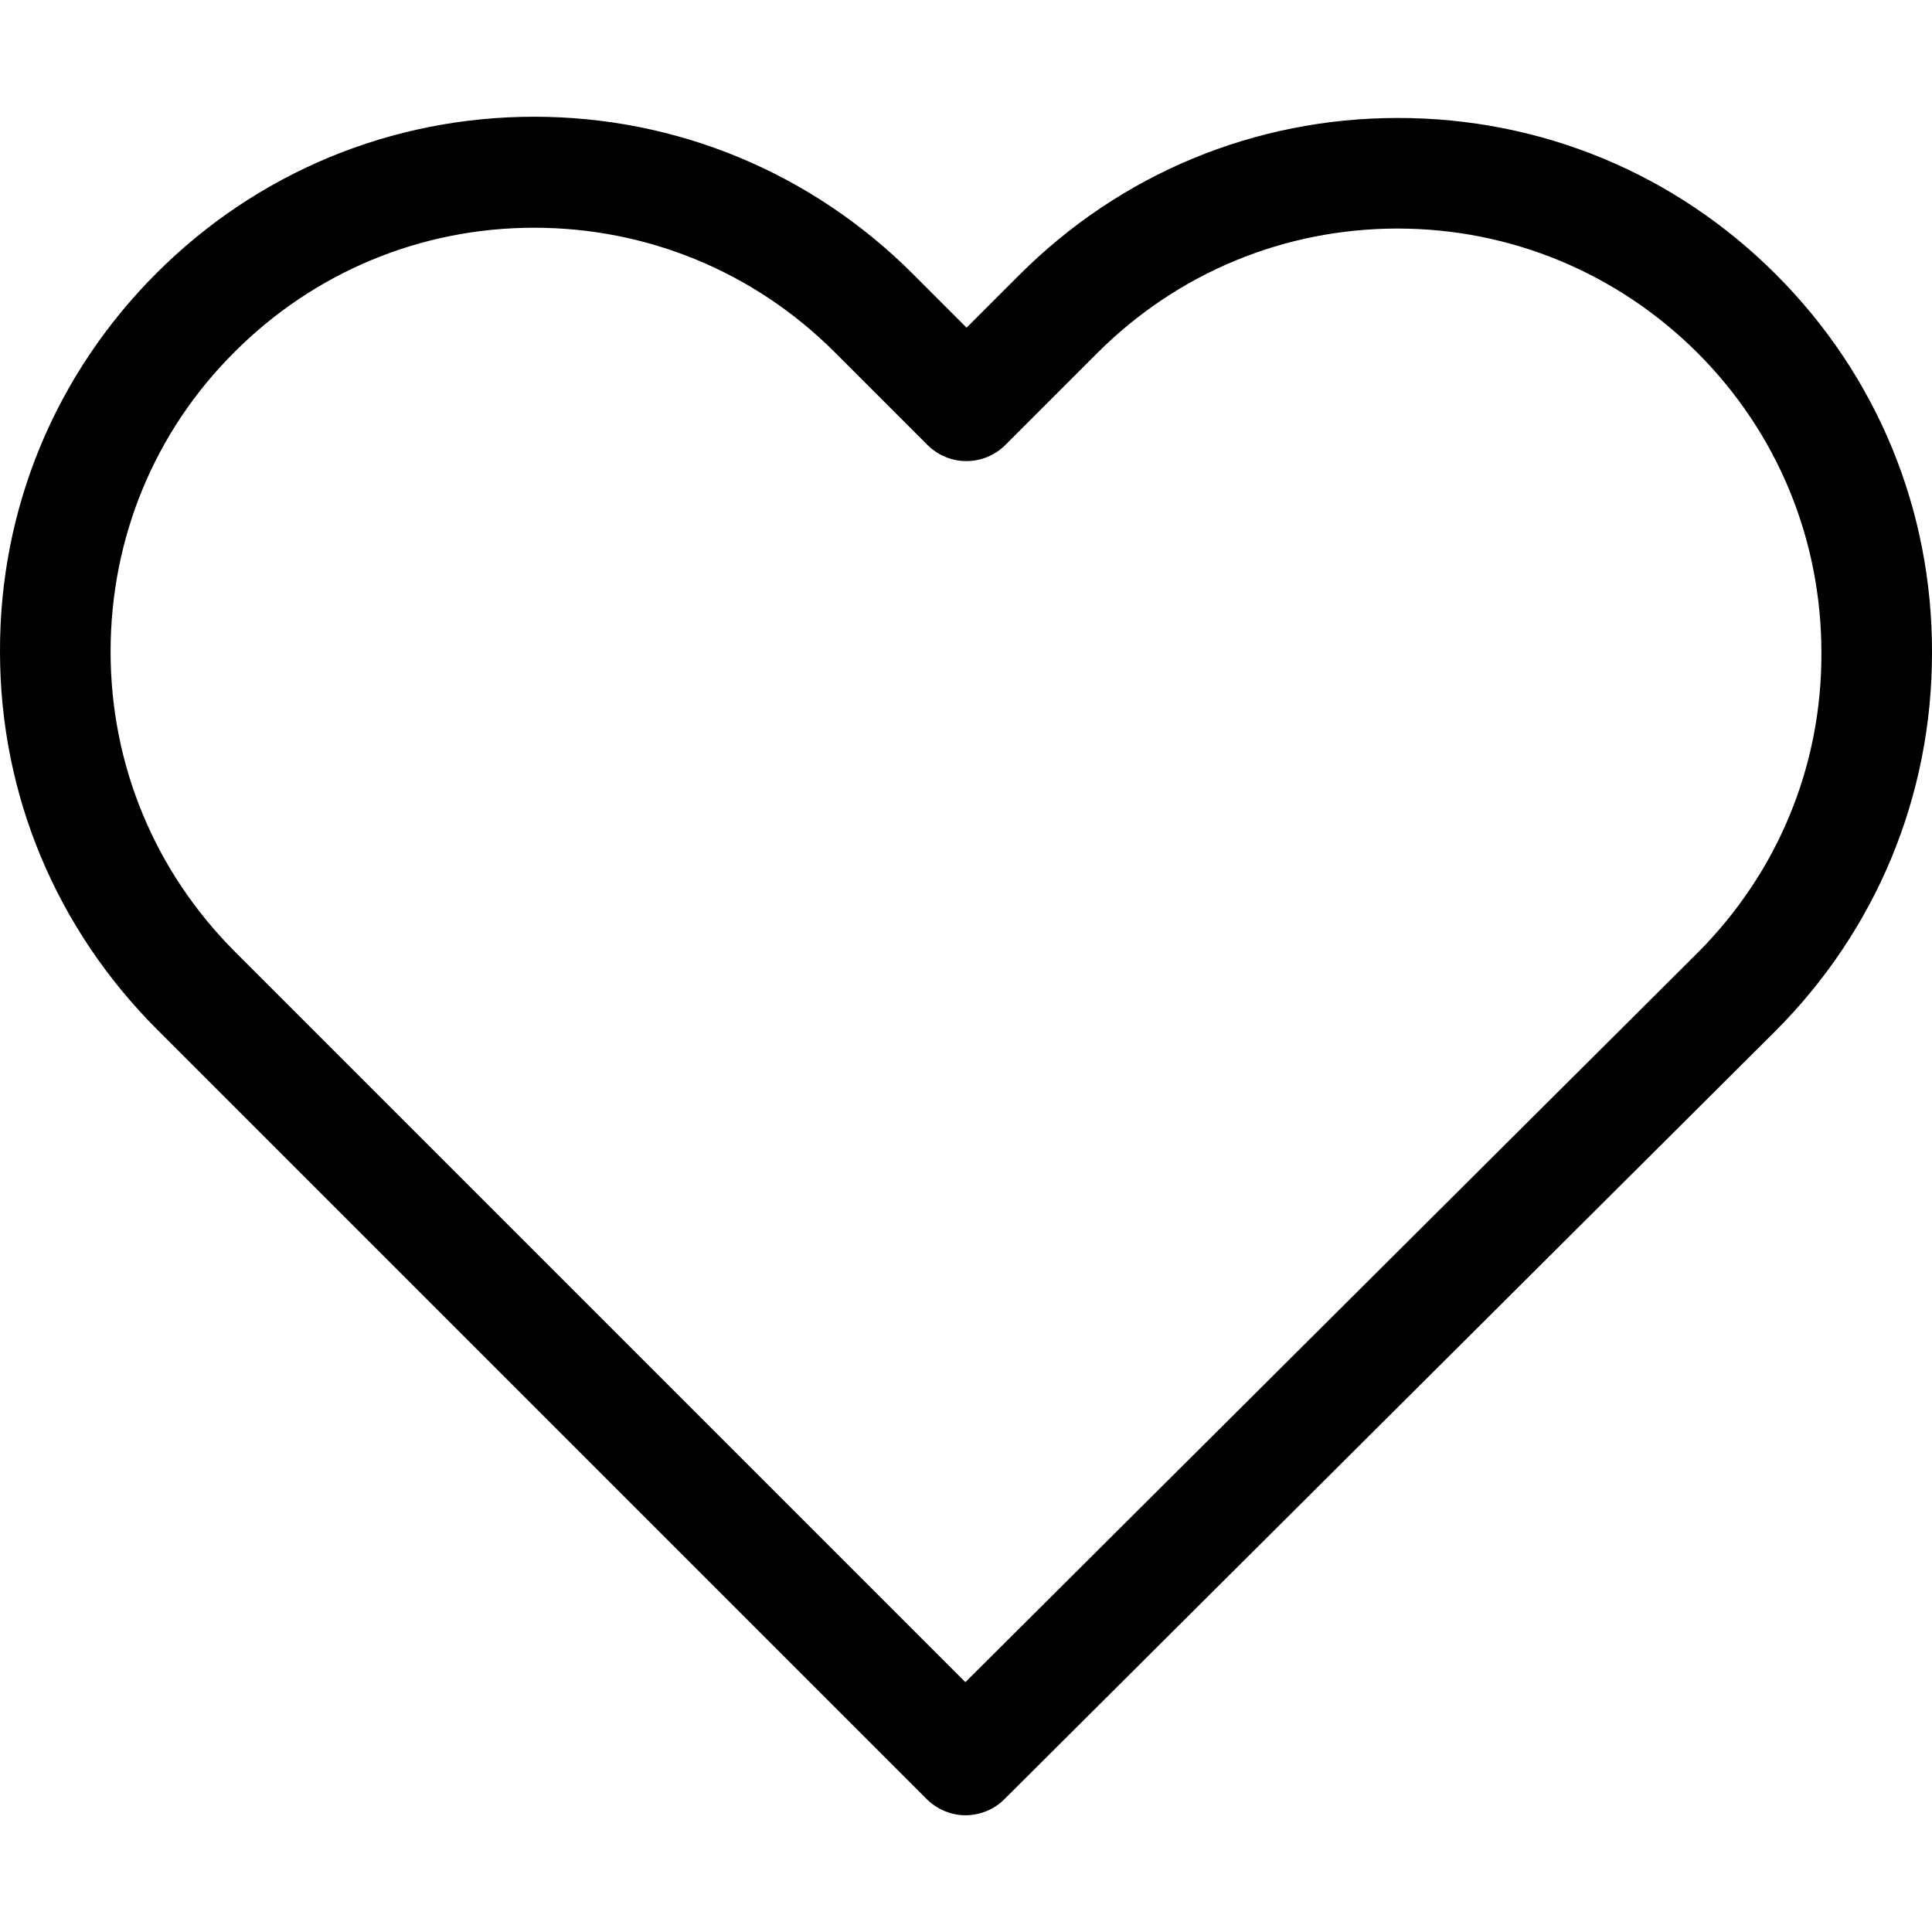
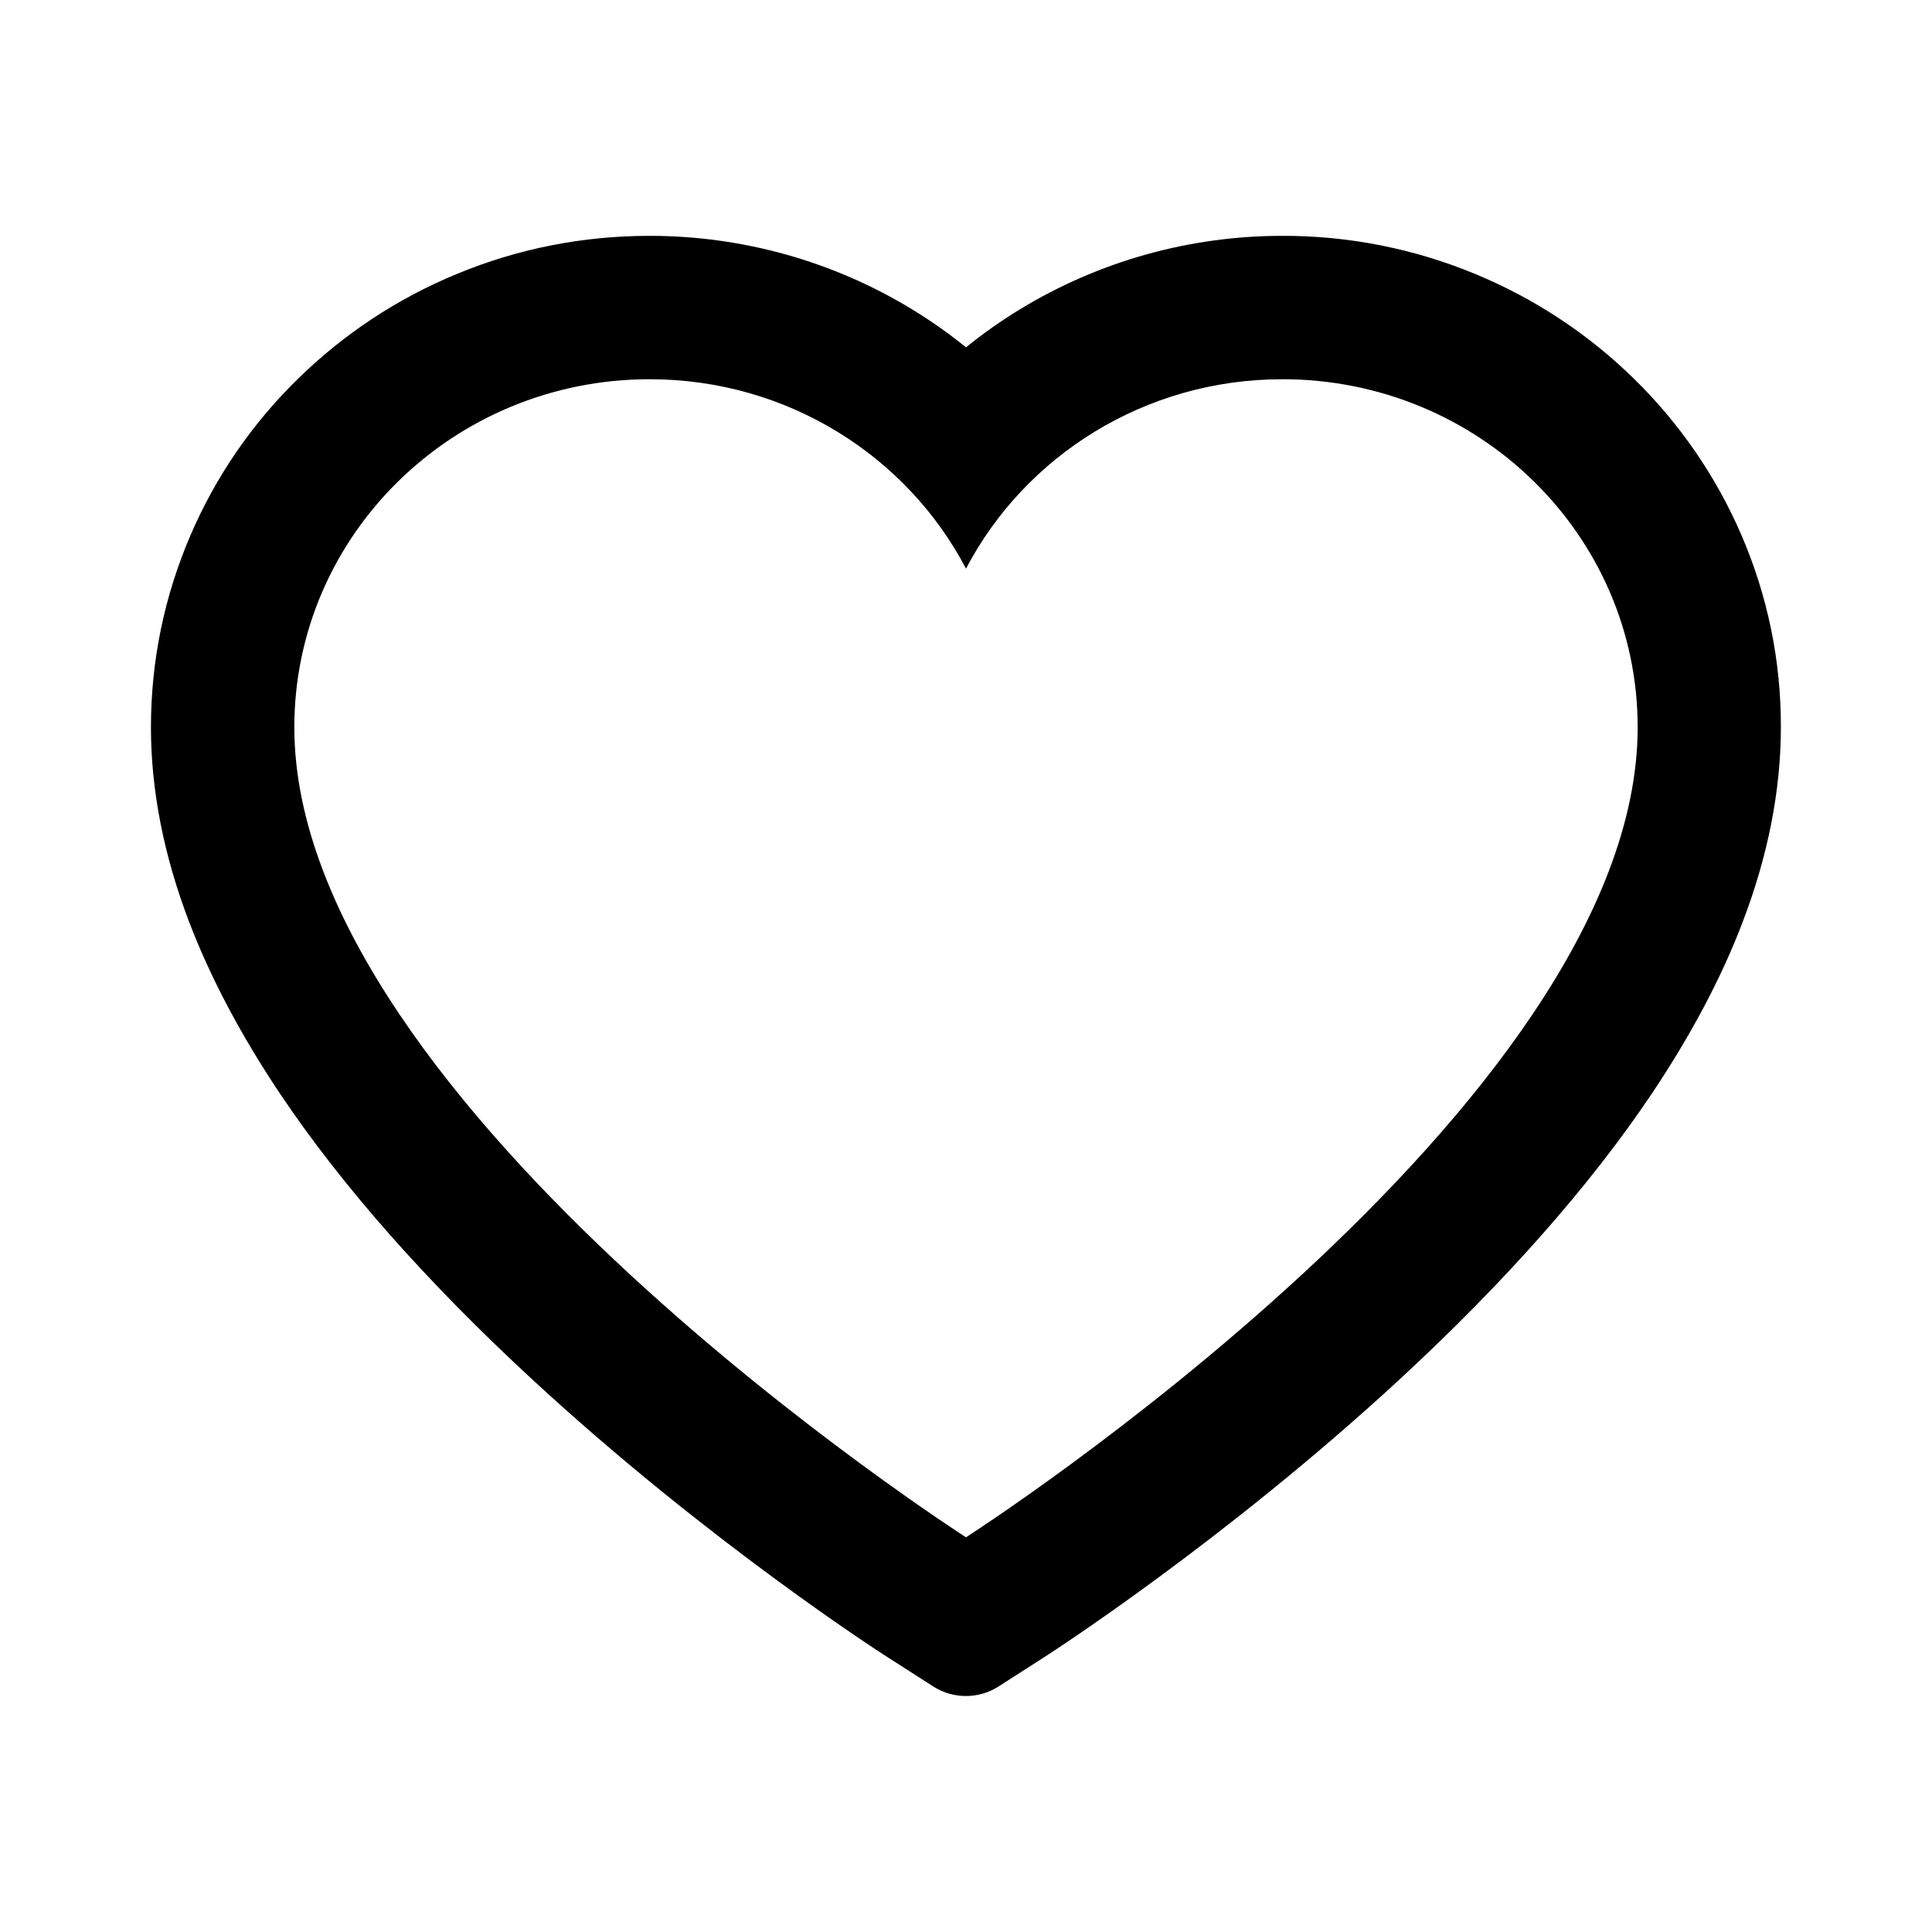
- <svg xmlns="http://www.w3.org/2000/svg" fill="#000000" height="800px" width="800px" version="1.1" id="Capa_1" viewBox="0 0 471.701 471.701" xml:space="preserve">
-   <g>
-     <path d="M433.601,67.001c-24.7-24.7-57.4-38.2-92.3-38.2s-67.7,13.6-92.4,38.3l-12.9,12.9l-13.1-13.1   c-24.7-24.7-57.6-38.4-92.5-38.4c-34.8,0-67.6,13.6-92.2,38.2c-24.7,24.7-38.3,57.5-38.2,92.4c0,34.9,13.7,67.6,38.4,92.3   l187.8,187.8c2.6,2.6,6.1,4,9.5,4c3.4,0,6.9-1.3,9.5-3.9l188.2-187.5c24.7-24.7,38.3-57.5,38.3-92.4   C471.801,124.501,458.301,91.701,433.601,67.001z M414.401,232.701l-178.7,178l-178.3-178.3c-19.6-19.6-30.4-45.6-30.4-73.3   s10.7-53.7,30.3-73.2c19.5-19.5,45.5-30.3,73.1-30.3c27.7,0,53.8,10.8,73.4,30.4l22.6,22.6c5.3,5.3,13.8,5.3,19.1,0l22.4-22.4   c19.6-19.6,45.7-30.4,73.3-30.4c27.6,0,53.6,10.8,73.2,30.3c19.6,19.6,30.3,45.6,30.3,73.3   C444.801,187.101,434.001,213.101,414.401,232.701z" />
-   </g>
+ <svg xmlns="http://www.w3.org/2000/svg" stroke="currentColor" fill="currentColor" stroke-width="0" viewBox="0 0 1024 1024" height="1em" width="1em">
+   <path d="M923 283.6a260.04 260.04 0 0 0-56.9-82.8 264.4 264.4 0 0 0-84-55.5A265.34 265.34 0 0 0 679.7 125c-49.3 0-97.4 13.5-139.2 39-10 6.1-19.5 12.8-28.5 20.1-9-7.3-18.5-14-28.5-20.1-41.8-25.5-89.9-39-139.2-39-35.5 0-69.9 6.8-102.4 20.3-31.4 13-59.7 31.7-84 55.5a258.44 258.44 0 0 0-56.9 82.8c-13.9 32.3-21 66.6-21 101.9 0 33.3 6.8 68 20.3 103.3 11.3 29.5 27.5 60.1 48.2 91 32.8 48.9 77.9 99.9 133.9 151.6 92.8 85.7 184.7 144.9 188.6 147.3l23.7 15.2c10.5 6.7 24 6.7 34.5 0l23.7-15.2c3.9-2.5 95.7-61.6 188.6-147.3 56-51.7 101.1-102.7 133.9-151.6 20.7-30.9 37-61.5 48.2-91 13.5-35.3 20.3-70 20.3-103.3.1-35.3-7-69.6-20.9-101.9zM512 814.8S156 586.7 156 385.5C156 283.6 240.3 201 344.3 201c73.1 0 136.5 40.8 167.7 100.4C543.2 241.8 606.6 201 679.7 201c104 0 188.3 82.6 188.3 184.5 0 201.2-356 429.3-356 429.3z" />
</svg>
